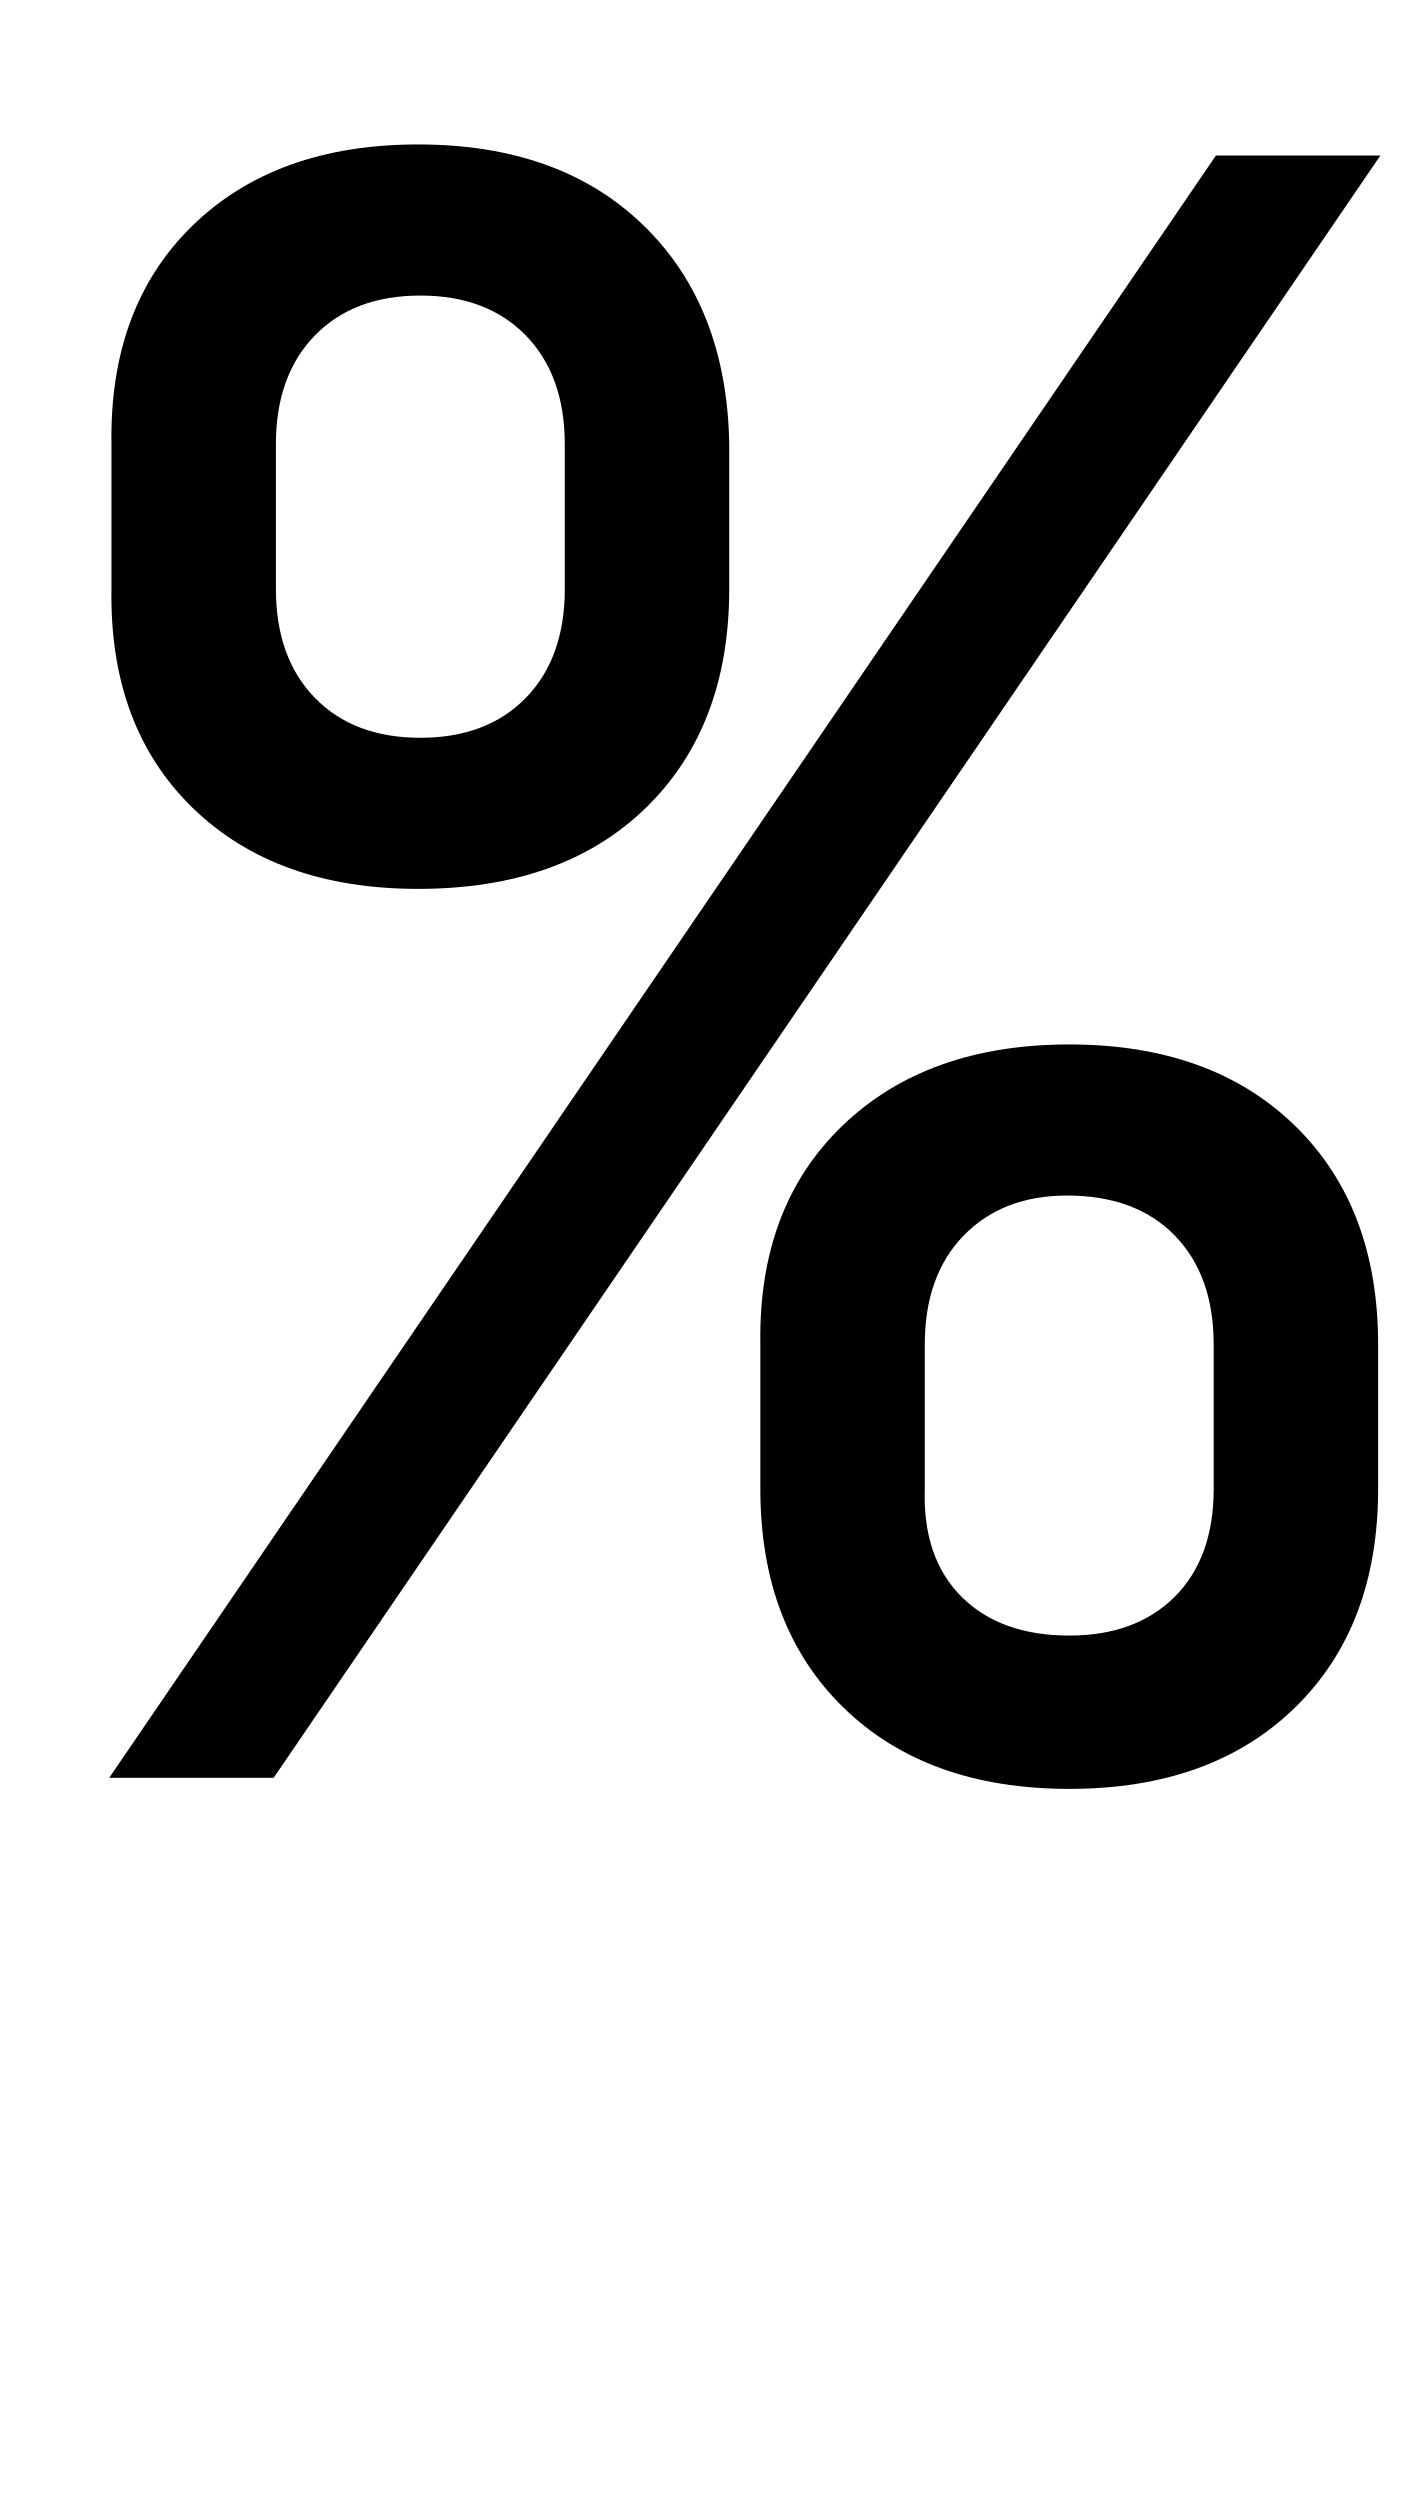
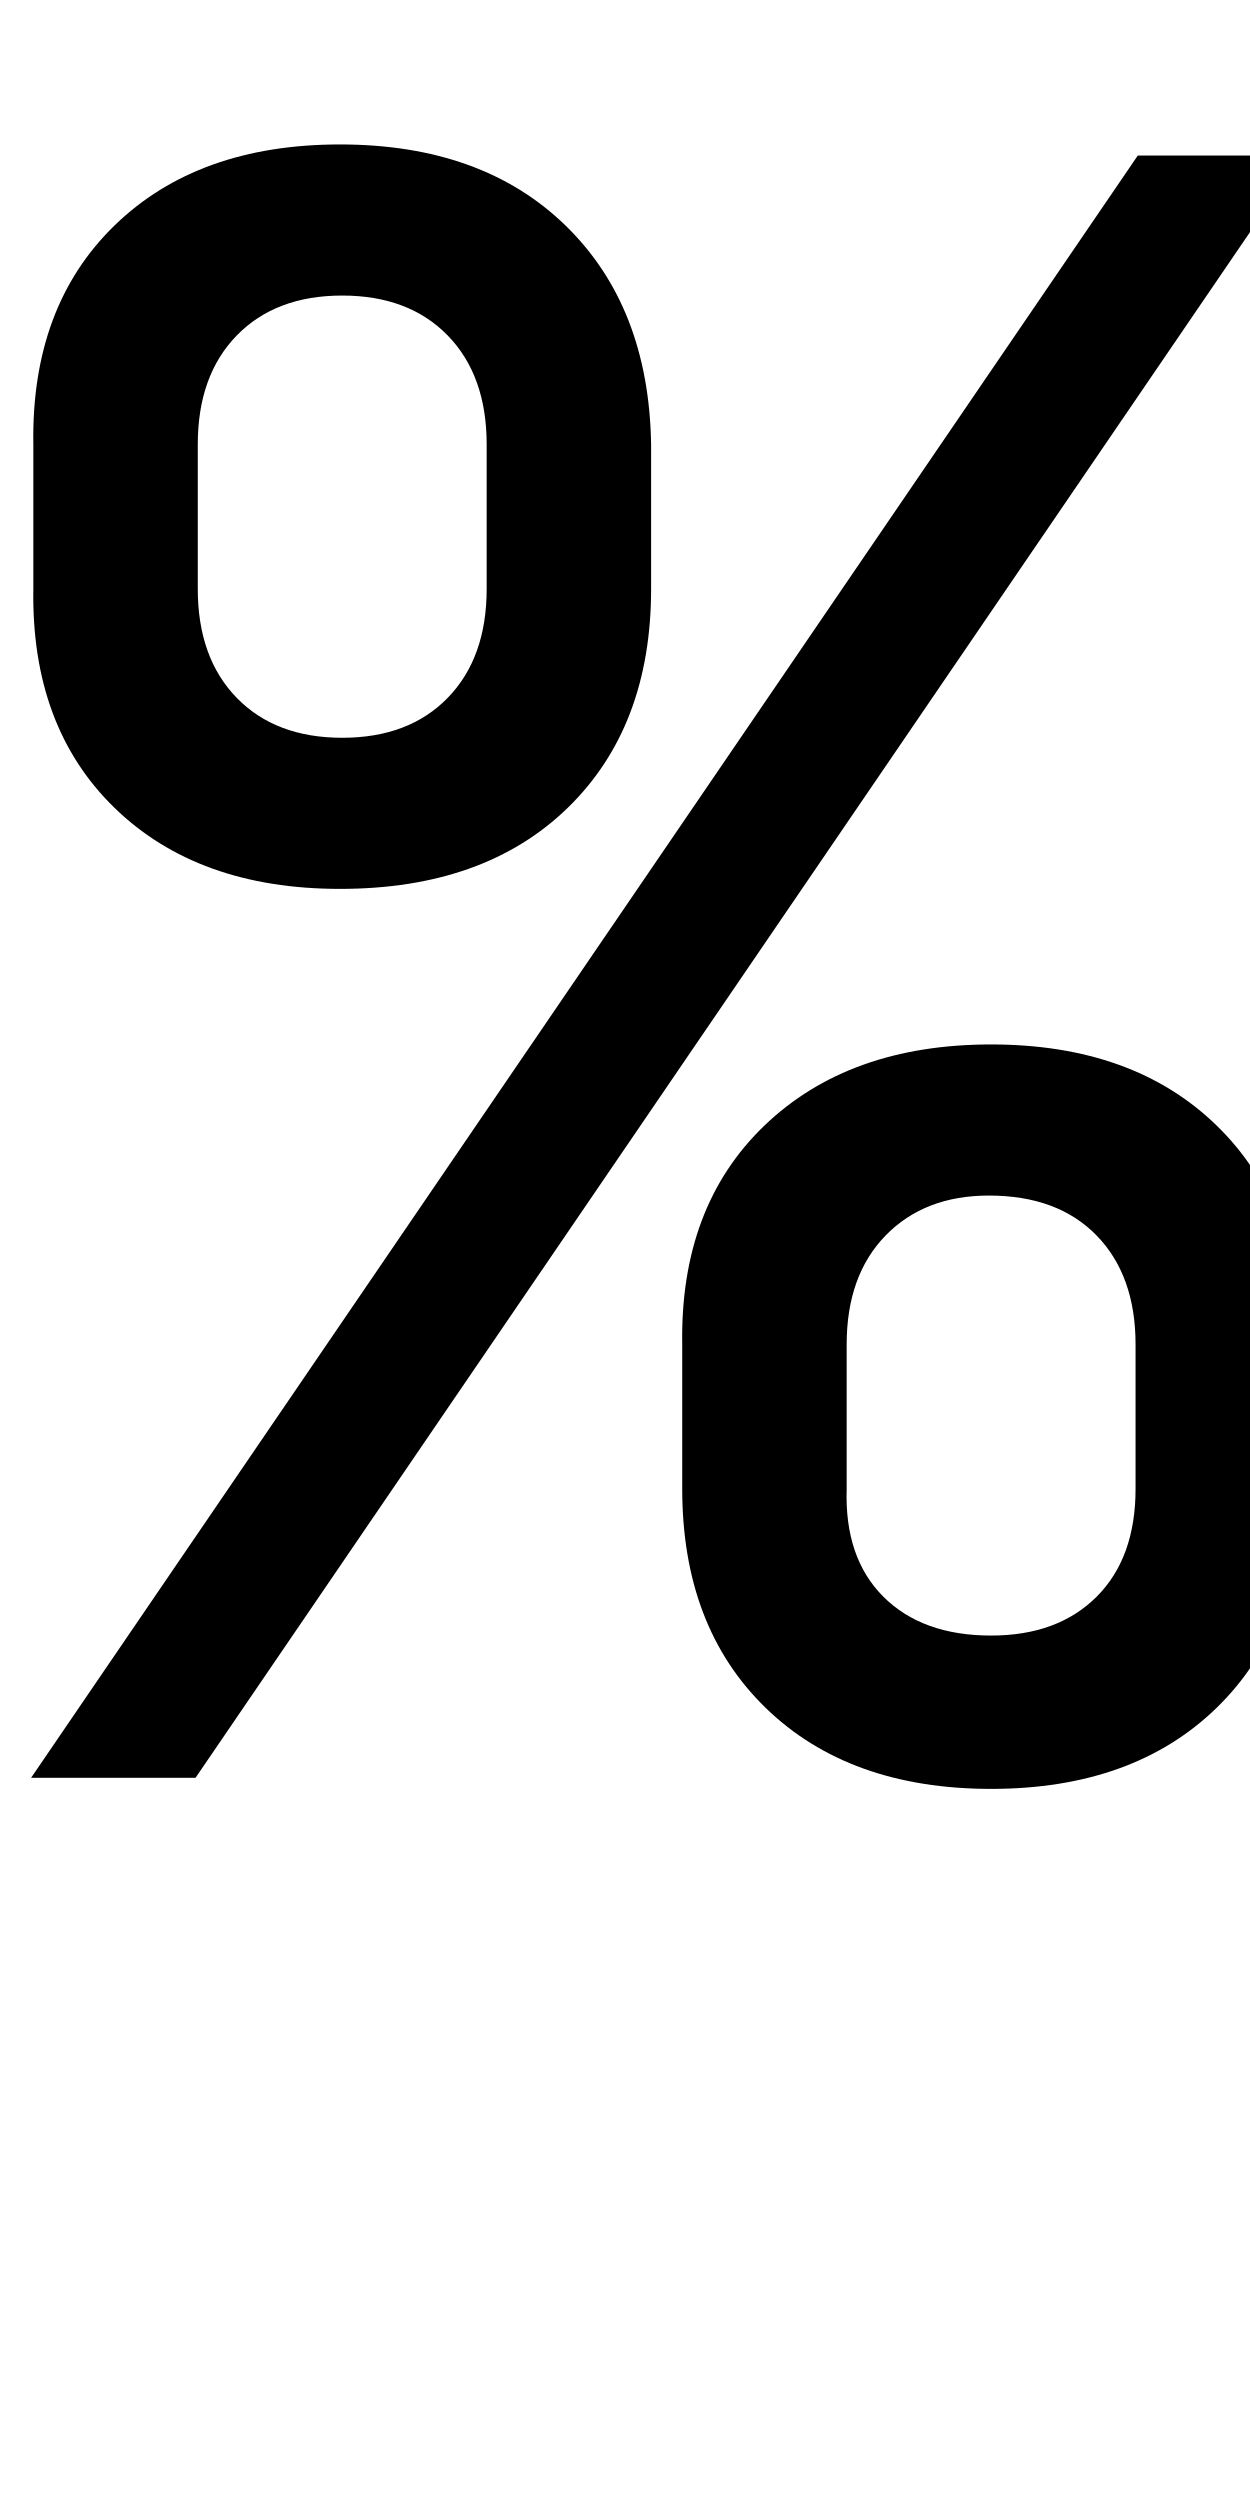
- <svg xmlns="http://www.w3.org/2000/svg" version="1.1" width="18" height="32" viewBox="0 0 18 36">
+ <svg xmlns="http://www.w3.org/2000/svg" version="1.1" width="18" height="36" viewBox="0 0 18 36">
  <path d="M0.448 25.6l15.936-23.36h2.368l-15.936 23.36h-2.368zM14.272 25.76q-2.048 0-3.248-1.168t-1.2-3.152v-2.080q-0.032-1.984 1.184-3.152t3.264-1.168 3.248 1.168 1.2 3.152v2.080q0 1.984-1.2 3.152t-3.248 1.168zM14.272 23.552q0.96 0 1.52-0.56t0.56-1.552v-2.080q0-0.992-0.56-1.568t-1.552-0.576q-0.928 0-1.488 0.576t-0.56 1.568v2.080q-0.032 0.992 0.528 1.552t1.552 0.56zM4.896 12.8q-2.048 0-3.248-1.168t-1.168-3.152v-2.080q-0.032-1.984 1.168-3.152t3.248-1.168 3.248 1.168 1.232 3.152v2.080q0 1.984-1.2 3.152t-3.28 1.168zM4.928 10.624q0.96 0 1.52-0.576t0.56-1.568v-2.080q0-0.992-0.56-1.568t-1.52-0.576-1.52 0.576-0.56 1.568v2.080q0 0.992 0.56 1.568t1.52 0.576z" />
</svg>
